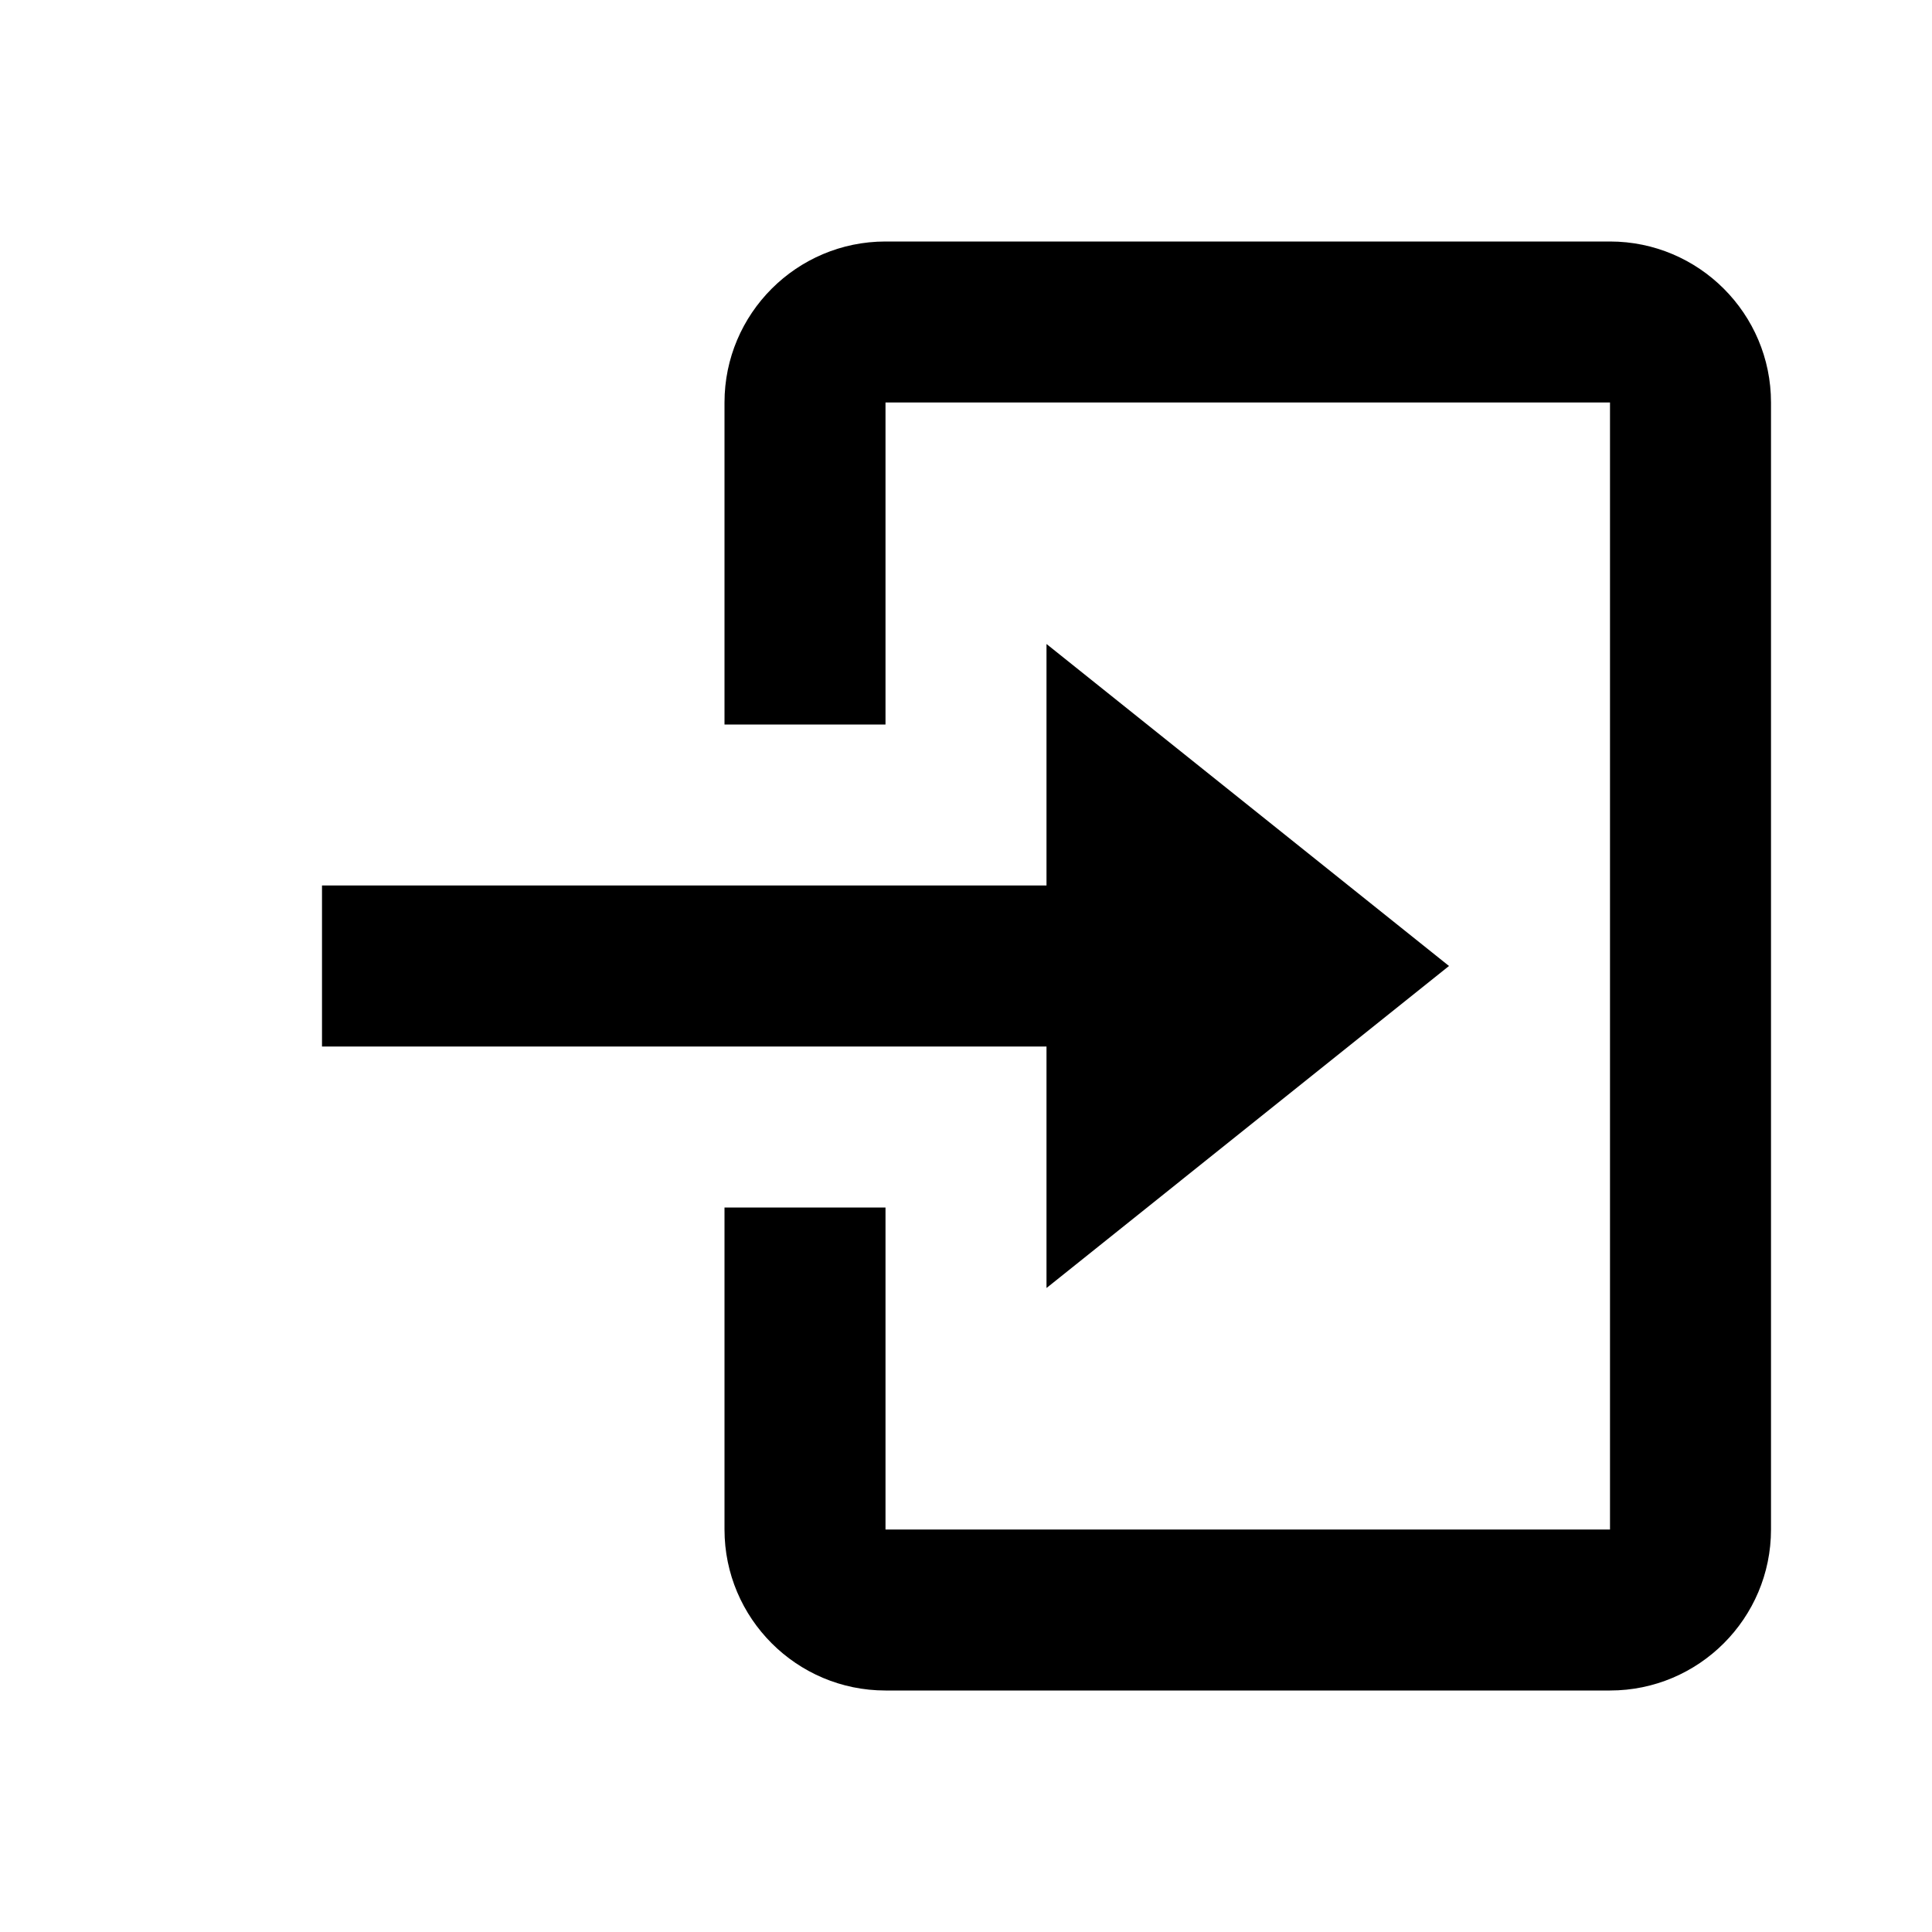
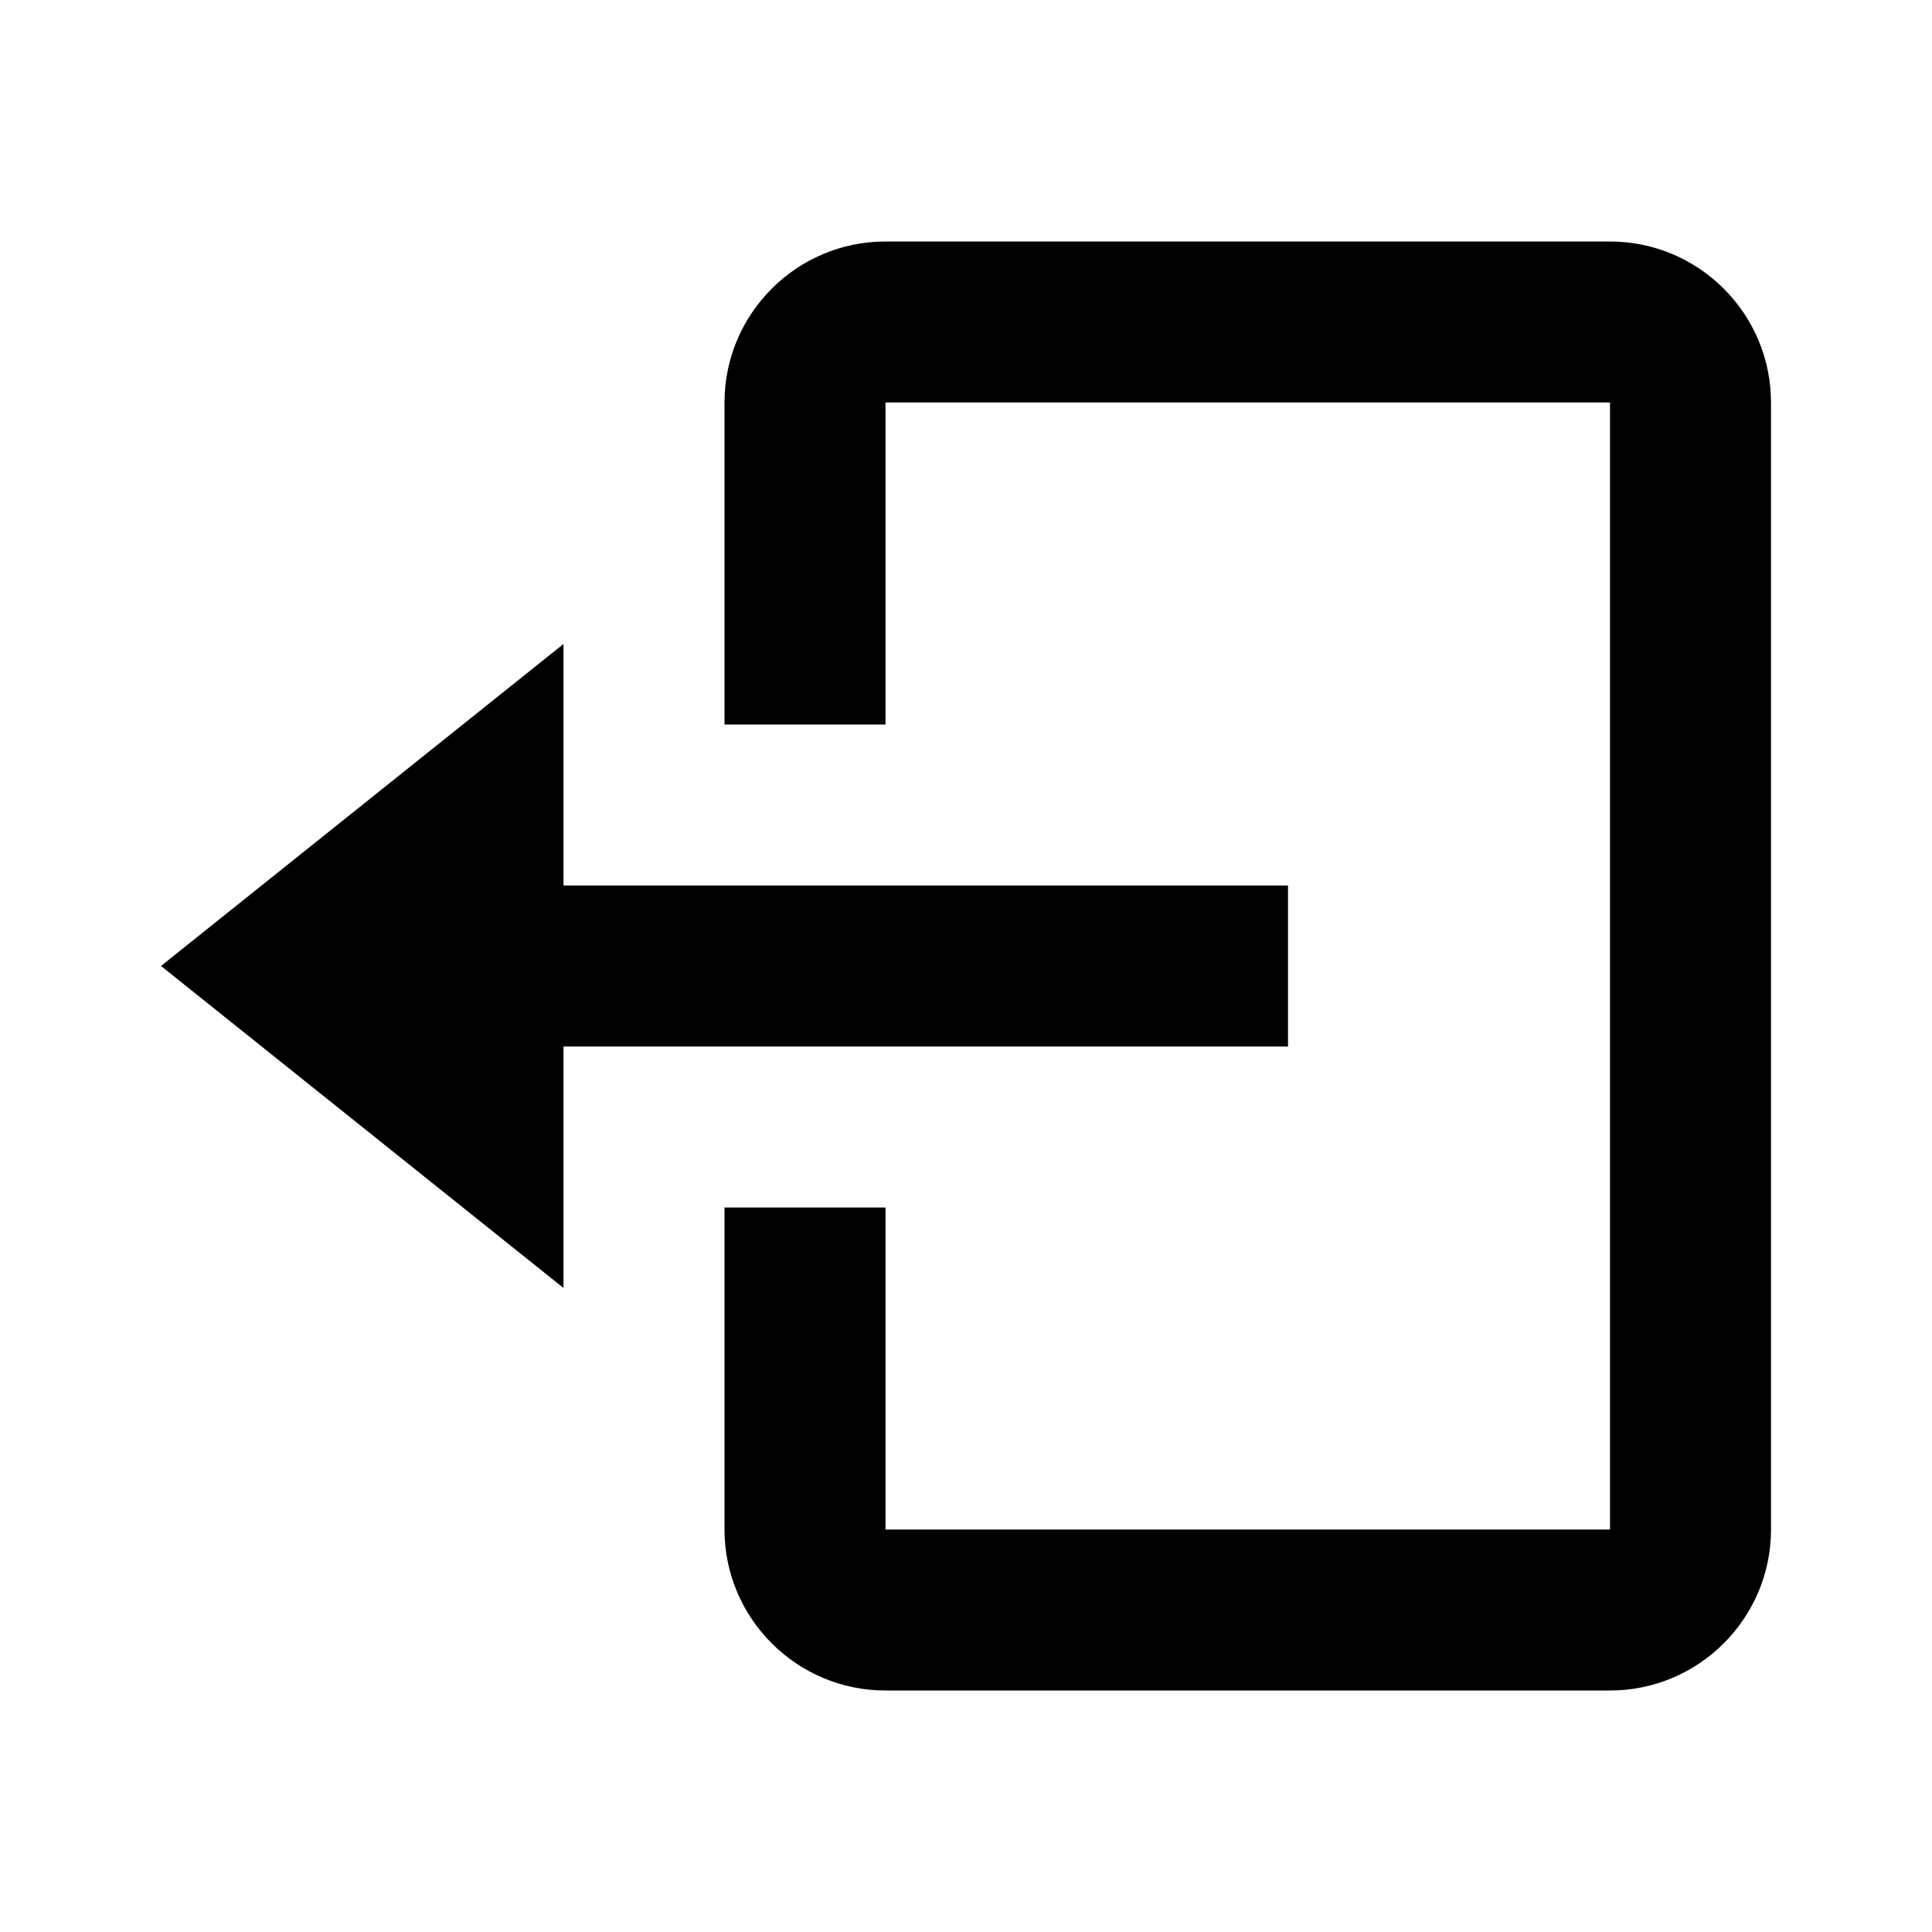
<svg xmlns="http://www.w3.org/2000/svg" width="24" height="24" viewBox="0 0 24 24">
-   <path d="M13 16L18 12 13 8 13 11 4 11 4 13 13 13z" />
+   <path d="M16 13L16 11 7 11 7 8 2 12 7 16 7 13z" />
  <path d="M20,3h-9C9.897,3,9,3.897,9,5v4h2V5h9v14h-9v-4H9v4c0,1.103,0.897,2,2,2h9c1.103,0,2-0.897,2-2V5C22,3.897,21.103,3,20,3z" />
</svg>
